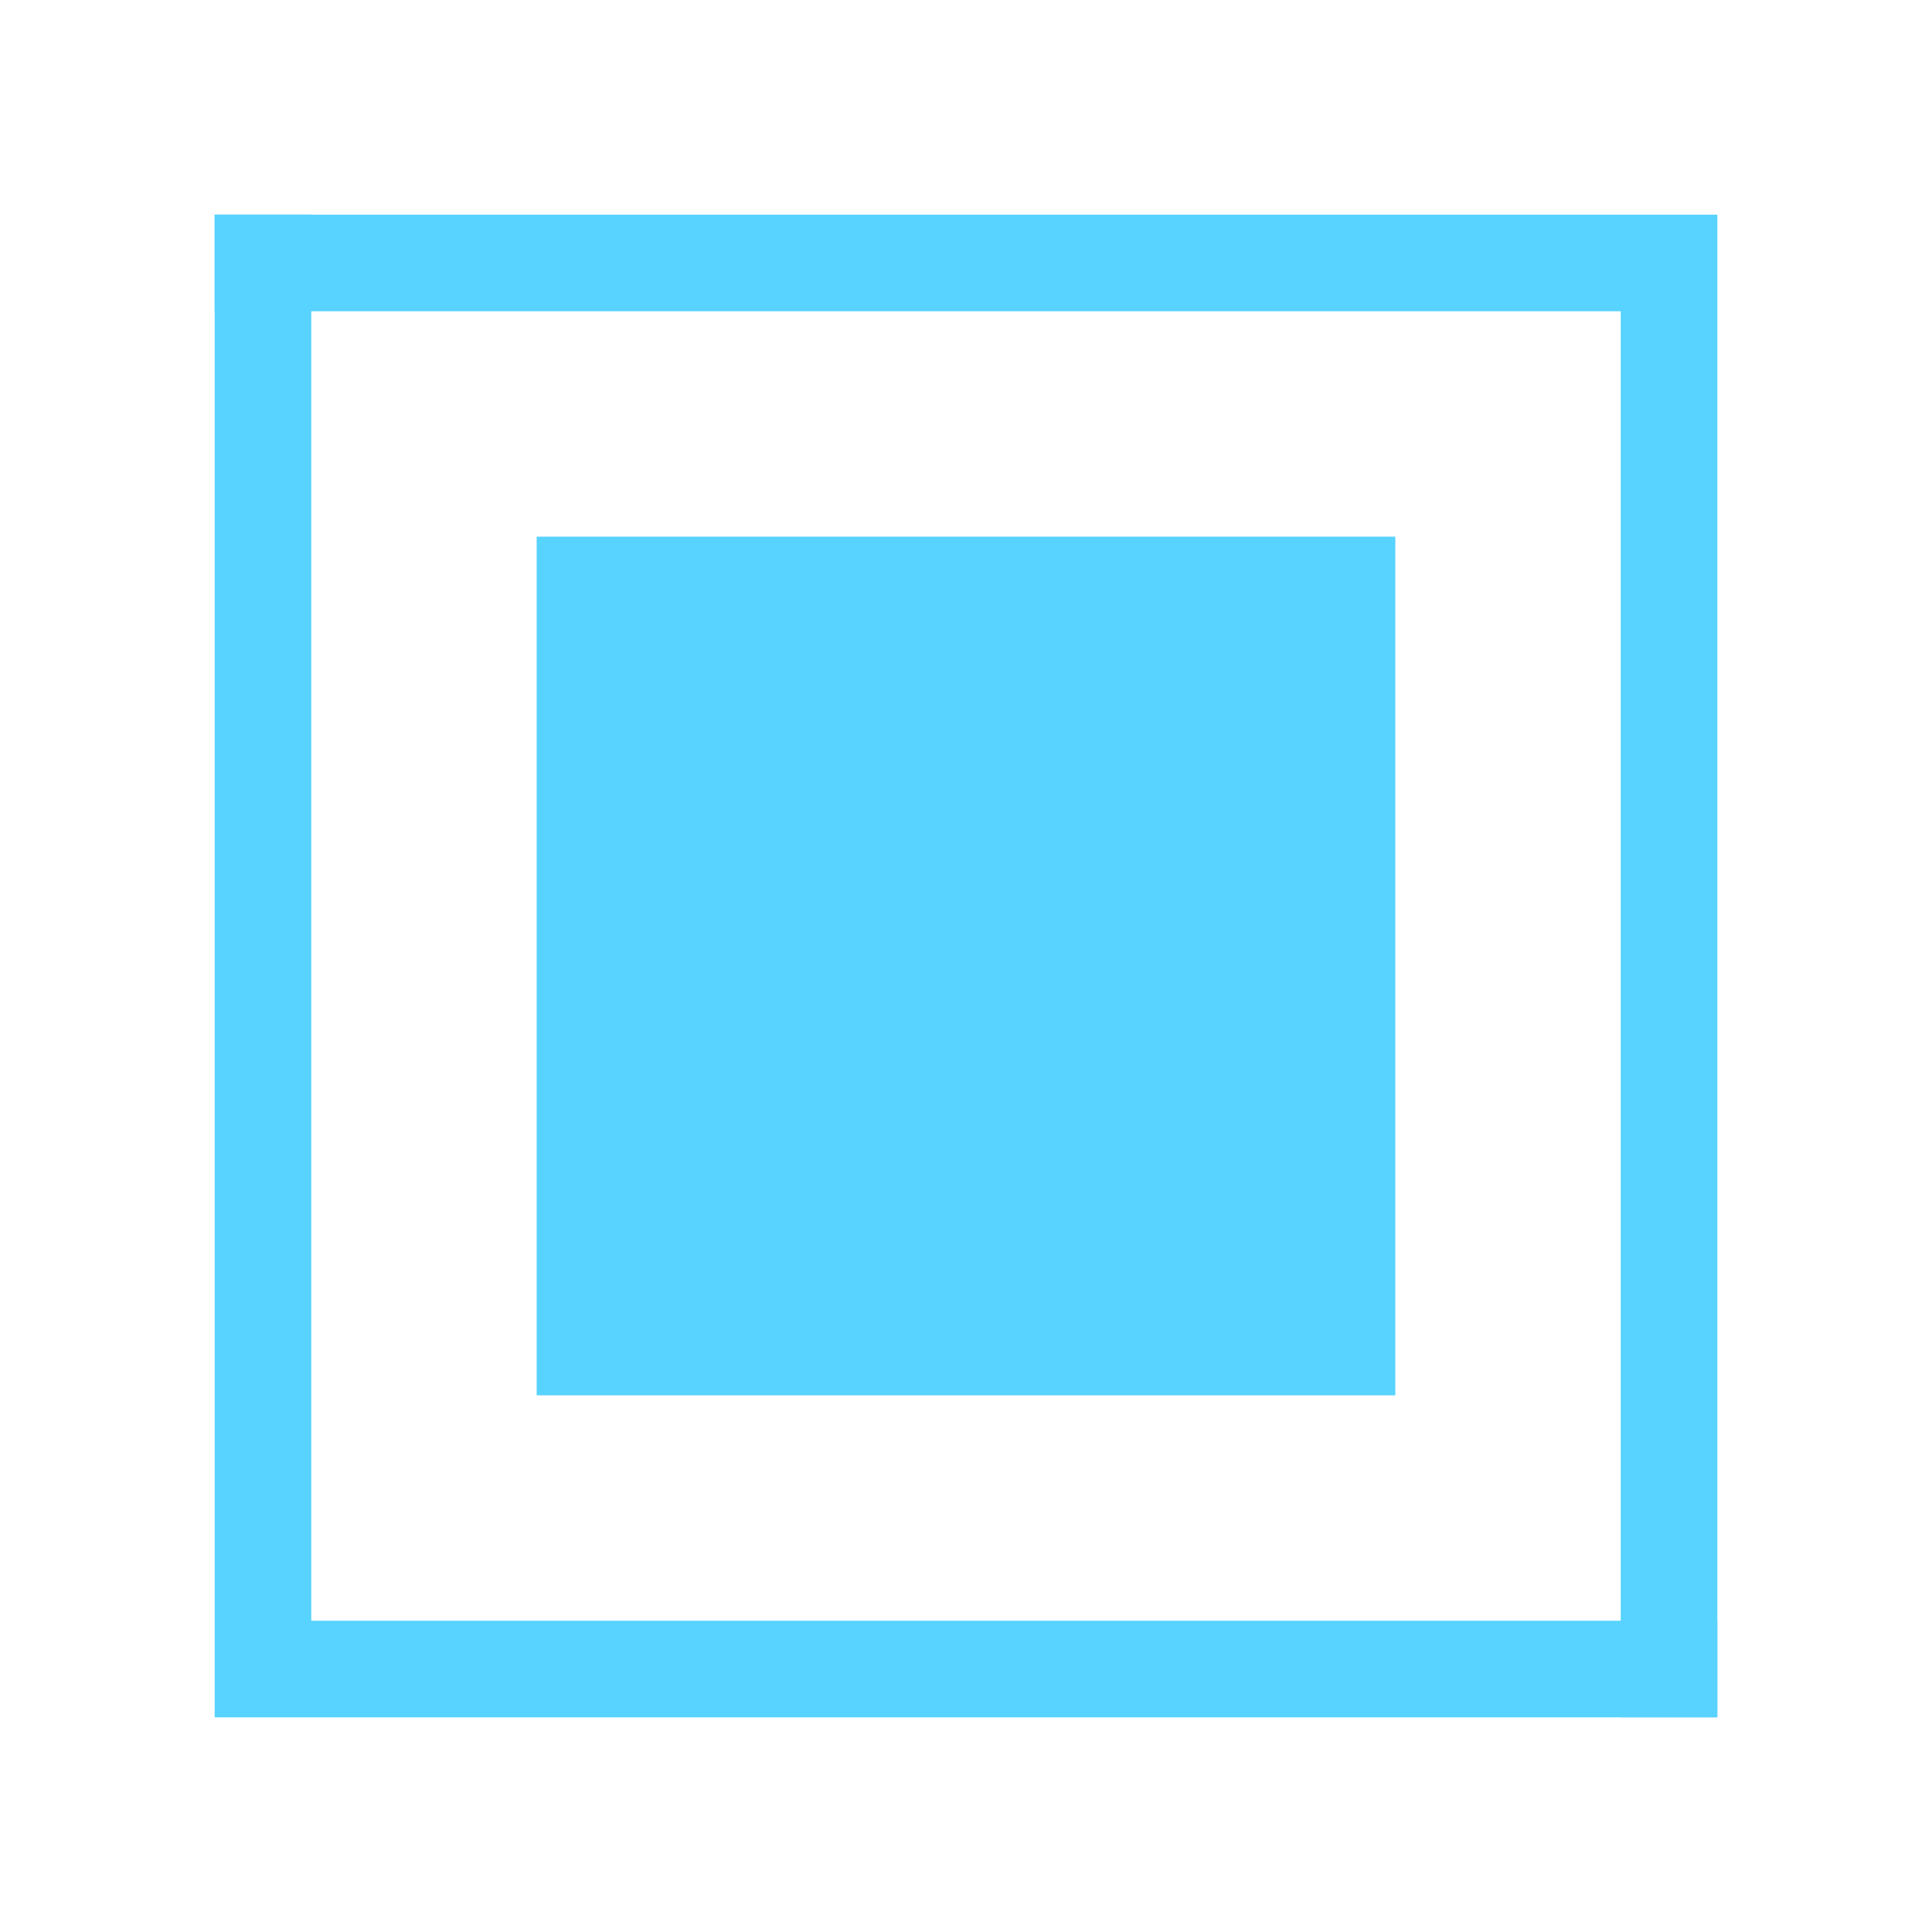
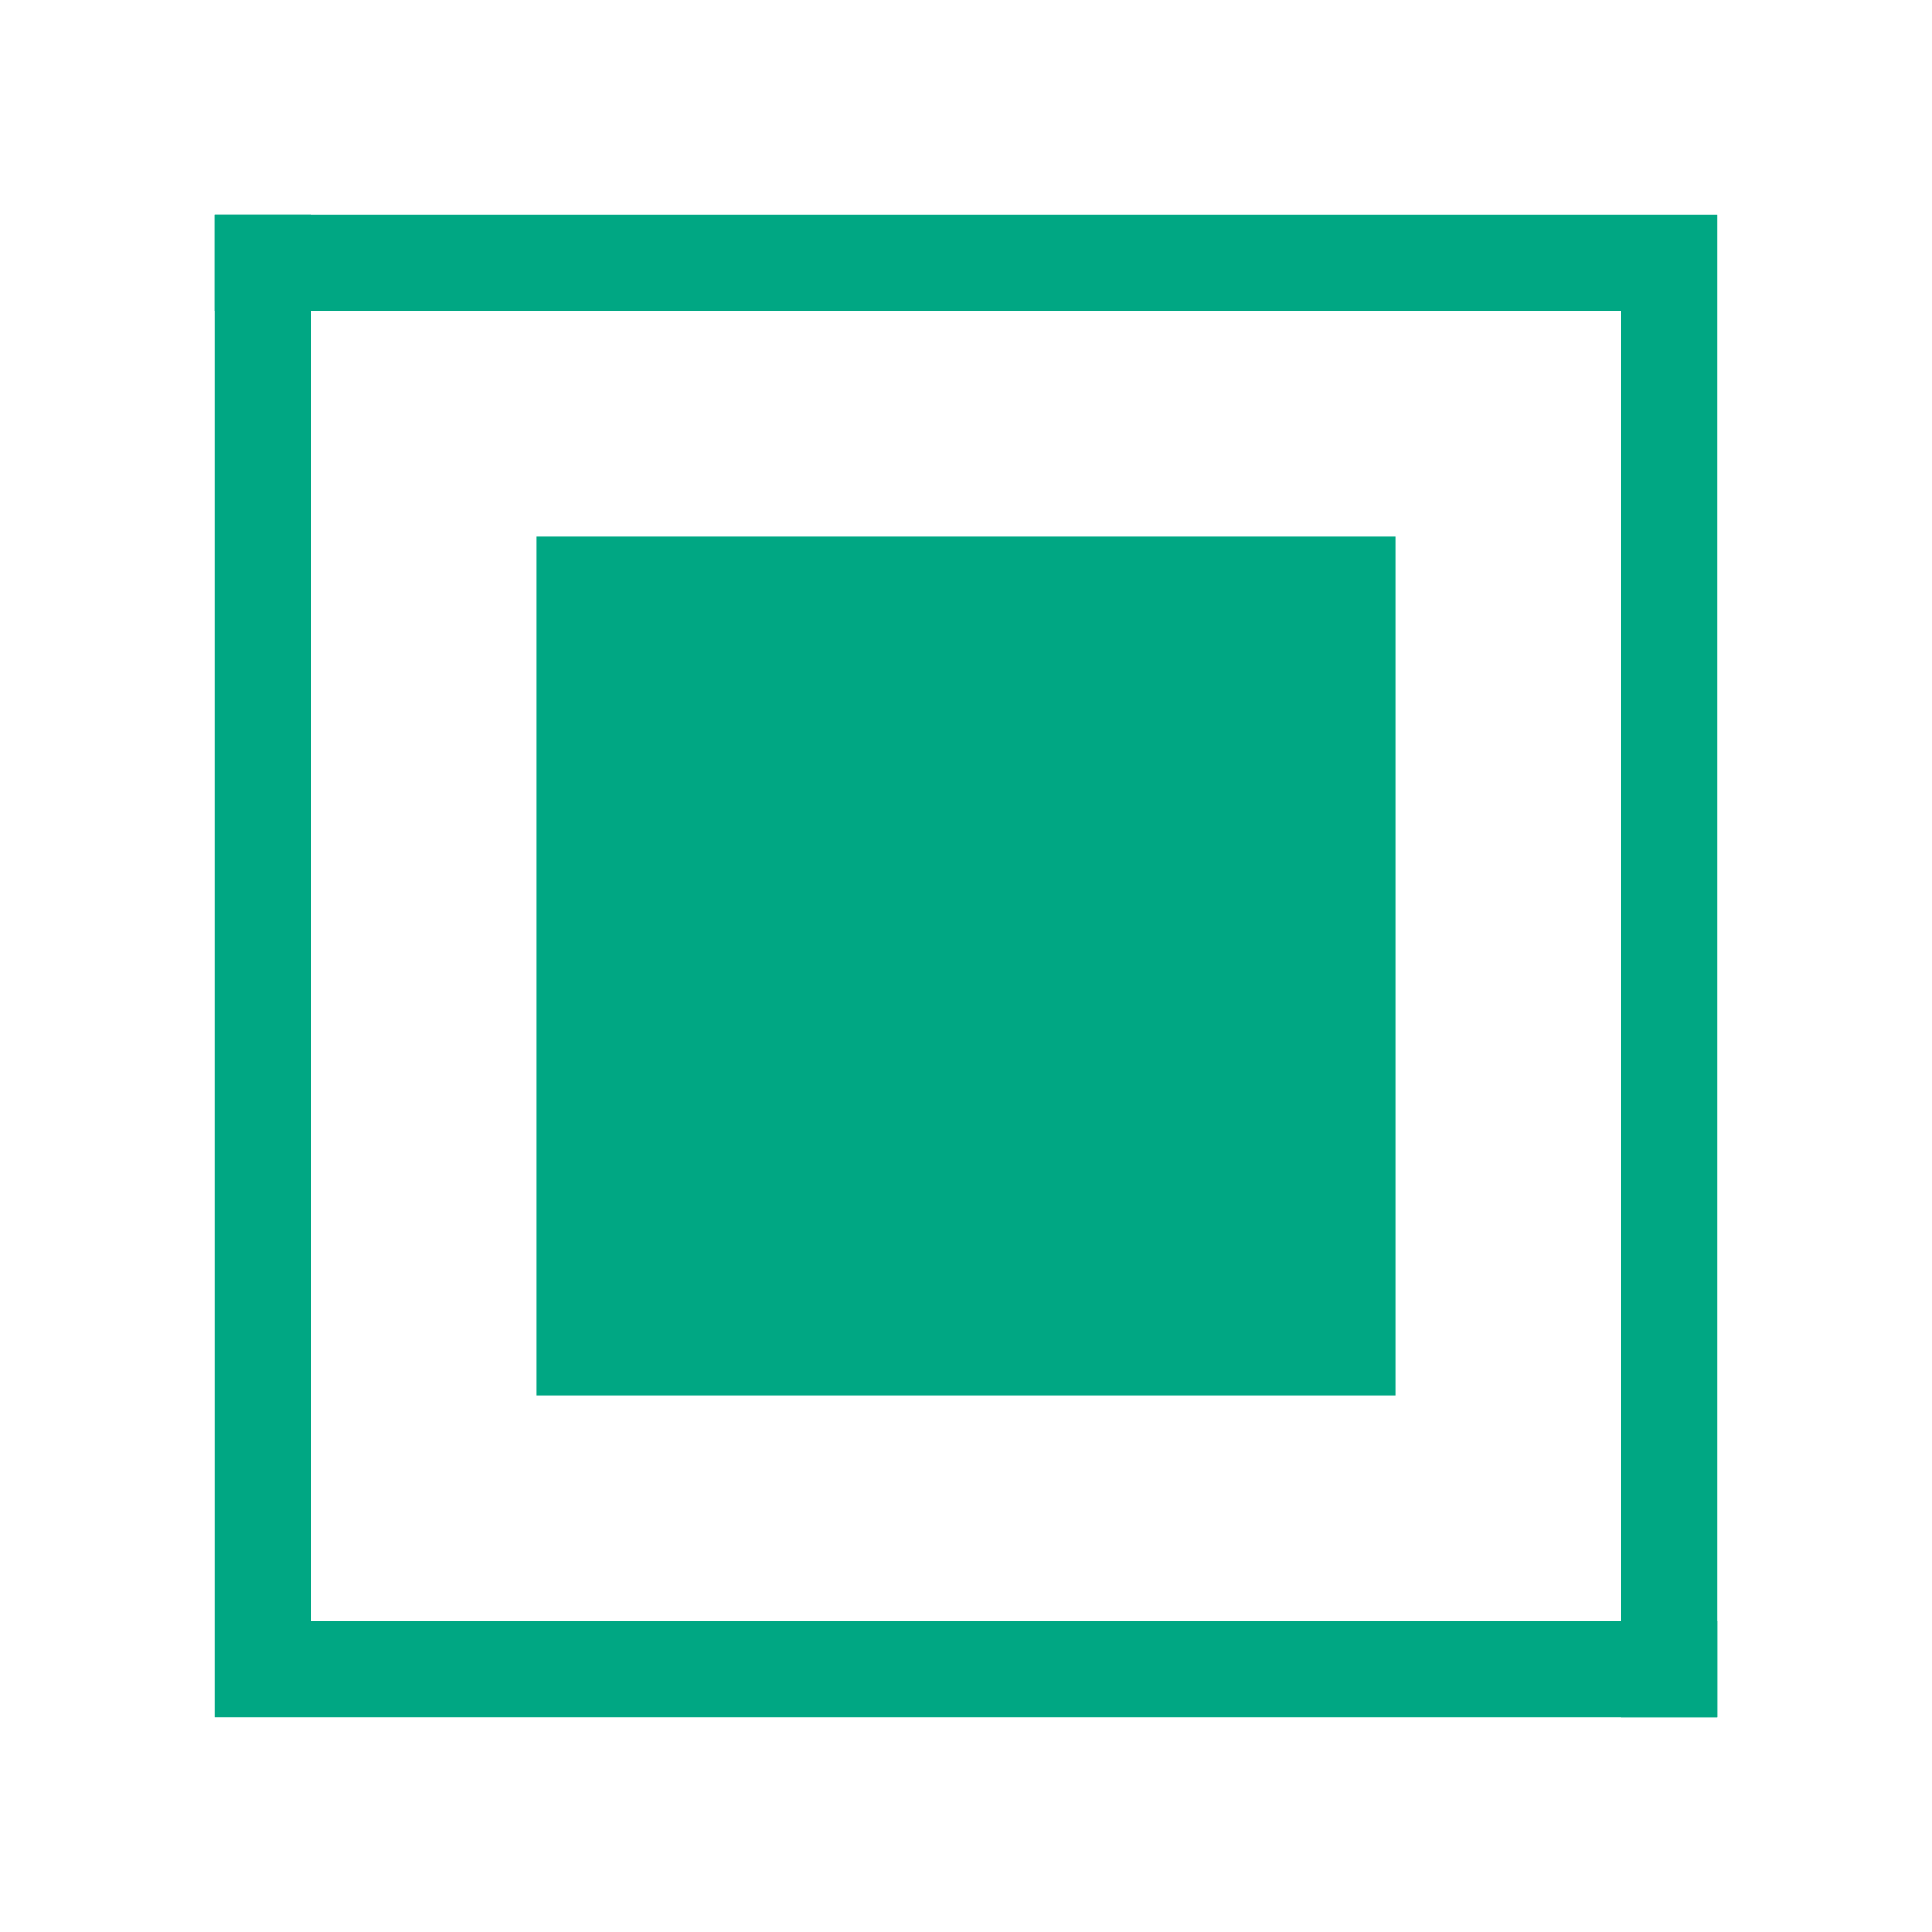
<svg width="90" height="90">
  <g transform="scale(5)">
-     <path d="M2,2 h14 v14 h-0.9 v-13.1 h-13.1 z" fill="#58d3ff" />
-     <path d="M16,16 h-14 v-14 h0.9 v13.1 h13.1 z" fill="#58d3ff" />
-     <path d="M5,5 h8 v8 h-8 v-8 z" fill="#58d3ff" fill-rule="evenodd" />
+     <path d="M2,2 h14 v14 h-0.9 v-13.1 h-13.1 z" fill="#00A783" />
+     <path d="M16,16 h-14 v-14 h0.9 v13.1 h13.1 z" fill="#00A783" />
+     <path d="M5,5 h8 v8 h-8 v-8 z" fill="#00A783" fill-rule="evenodd" />
  </g>
</svg>
